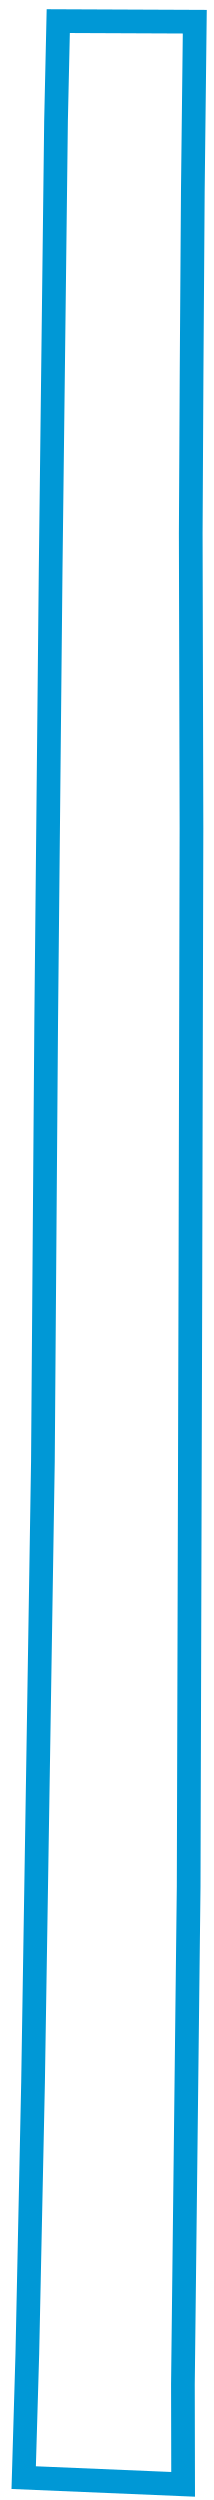
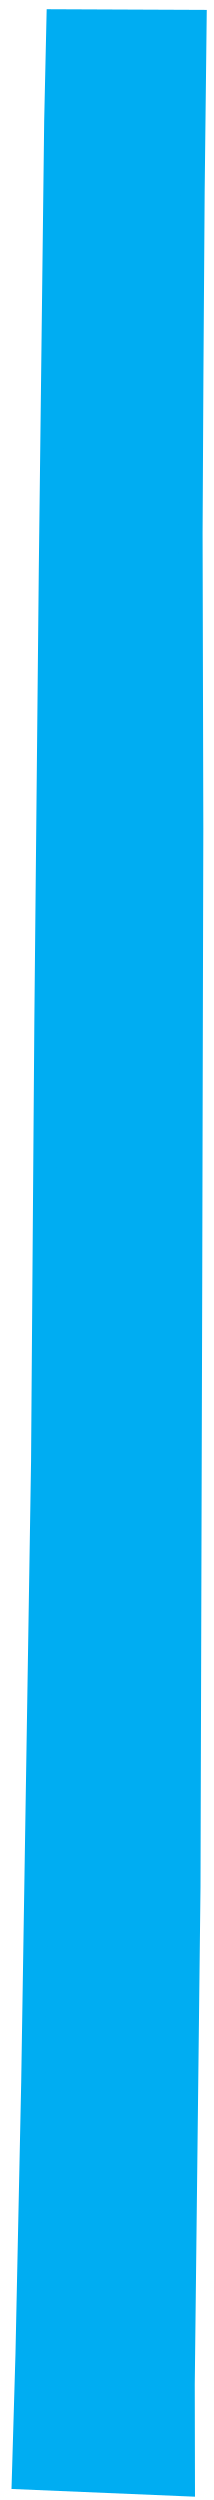
<svg xmlns="http://www.w3.org/2000/svg" width="18px" height="211px" viewBox="0 0 18 211" version="1.1">
  <g id="Page-1" stroke="none" stroke-width="1" fill="none" fill-rule="evenodd">
-     <polygon id="149StreetNW" stroke="#0098D6" stroke-width="2" points="16.44 1.832 16.275 16.038 16.169 31.539 16.099 45.018 16.16 69.953 16.068 108.324 15.923 159.224 15.438 201.223 15.455 209.678 2 209.112 2.306 198.668 2.789 175.765 3.621 123.349 3.899 86.138 4.274 48.102 4.729 10.192 4.917 1.782" />
+     <polygon id="149StreetNW" fill="#00ADF2" stroke="#00ADF2" stroke-width="2" points="16.44 1.832 16.275 16.038 16.169 31.539 16.099 45.018 16.16 69.953 16.068 108.324 15.923 159.224 15.438 201.223 15.455 209.678 2 209.112 2.306 198.668 2.789 175.765 3.621 123.349 3.899 86.138 4.274 48.102 4.729 10.192 4.917 1.782" />
  </g>
</svg>
